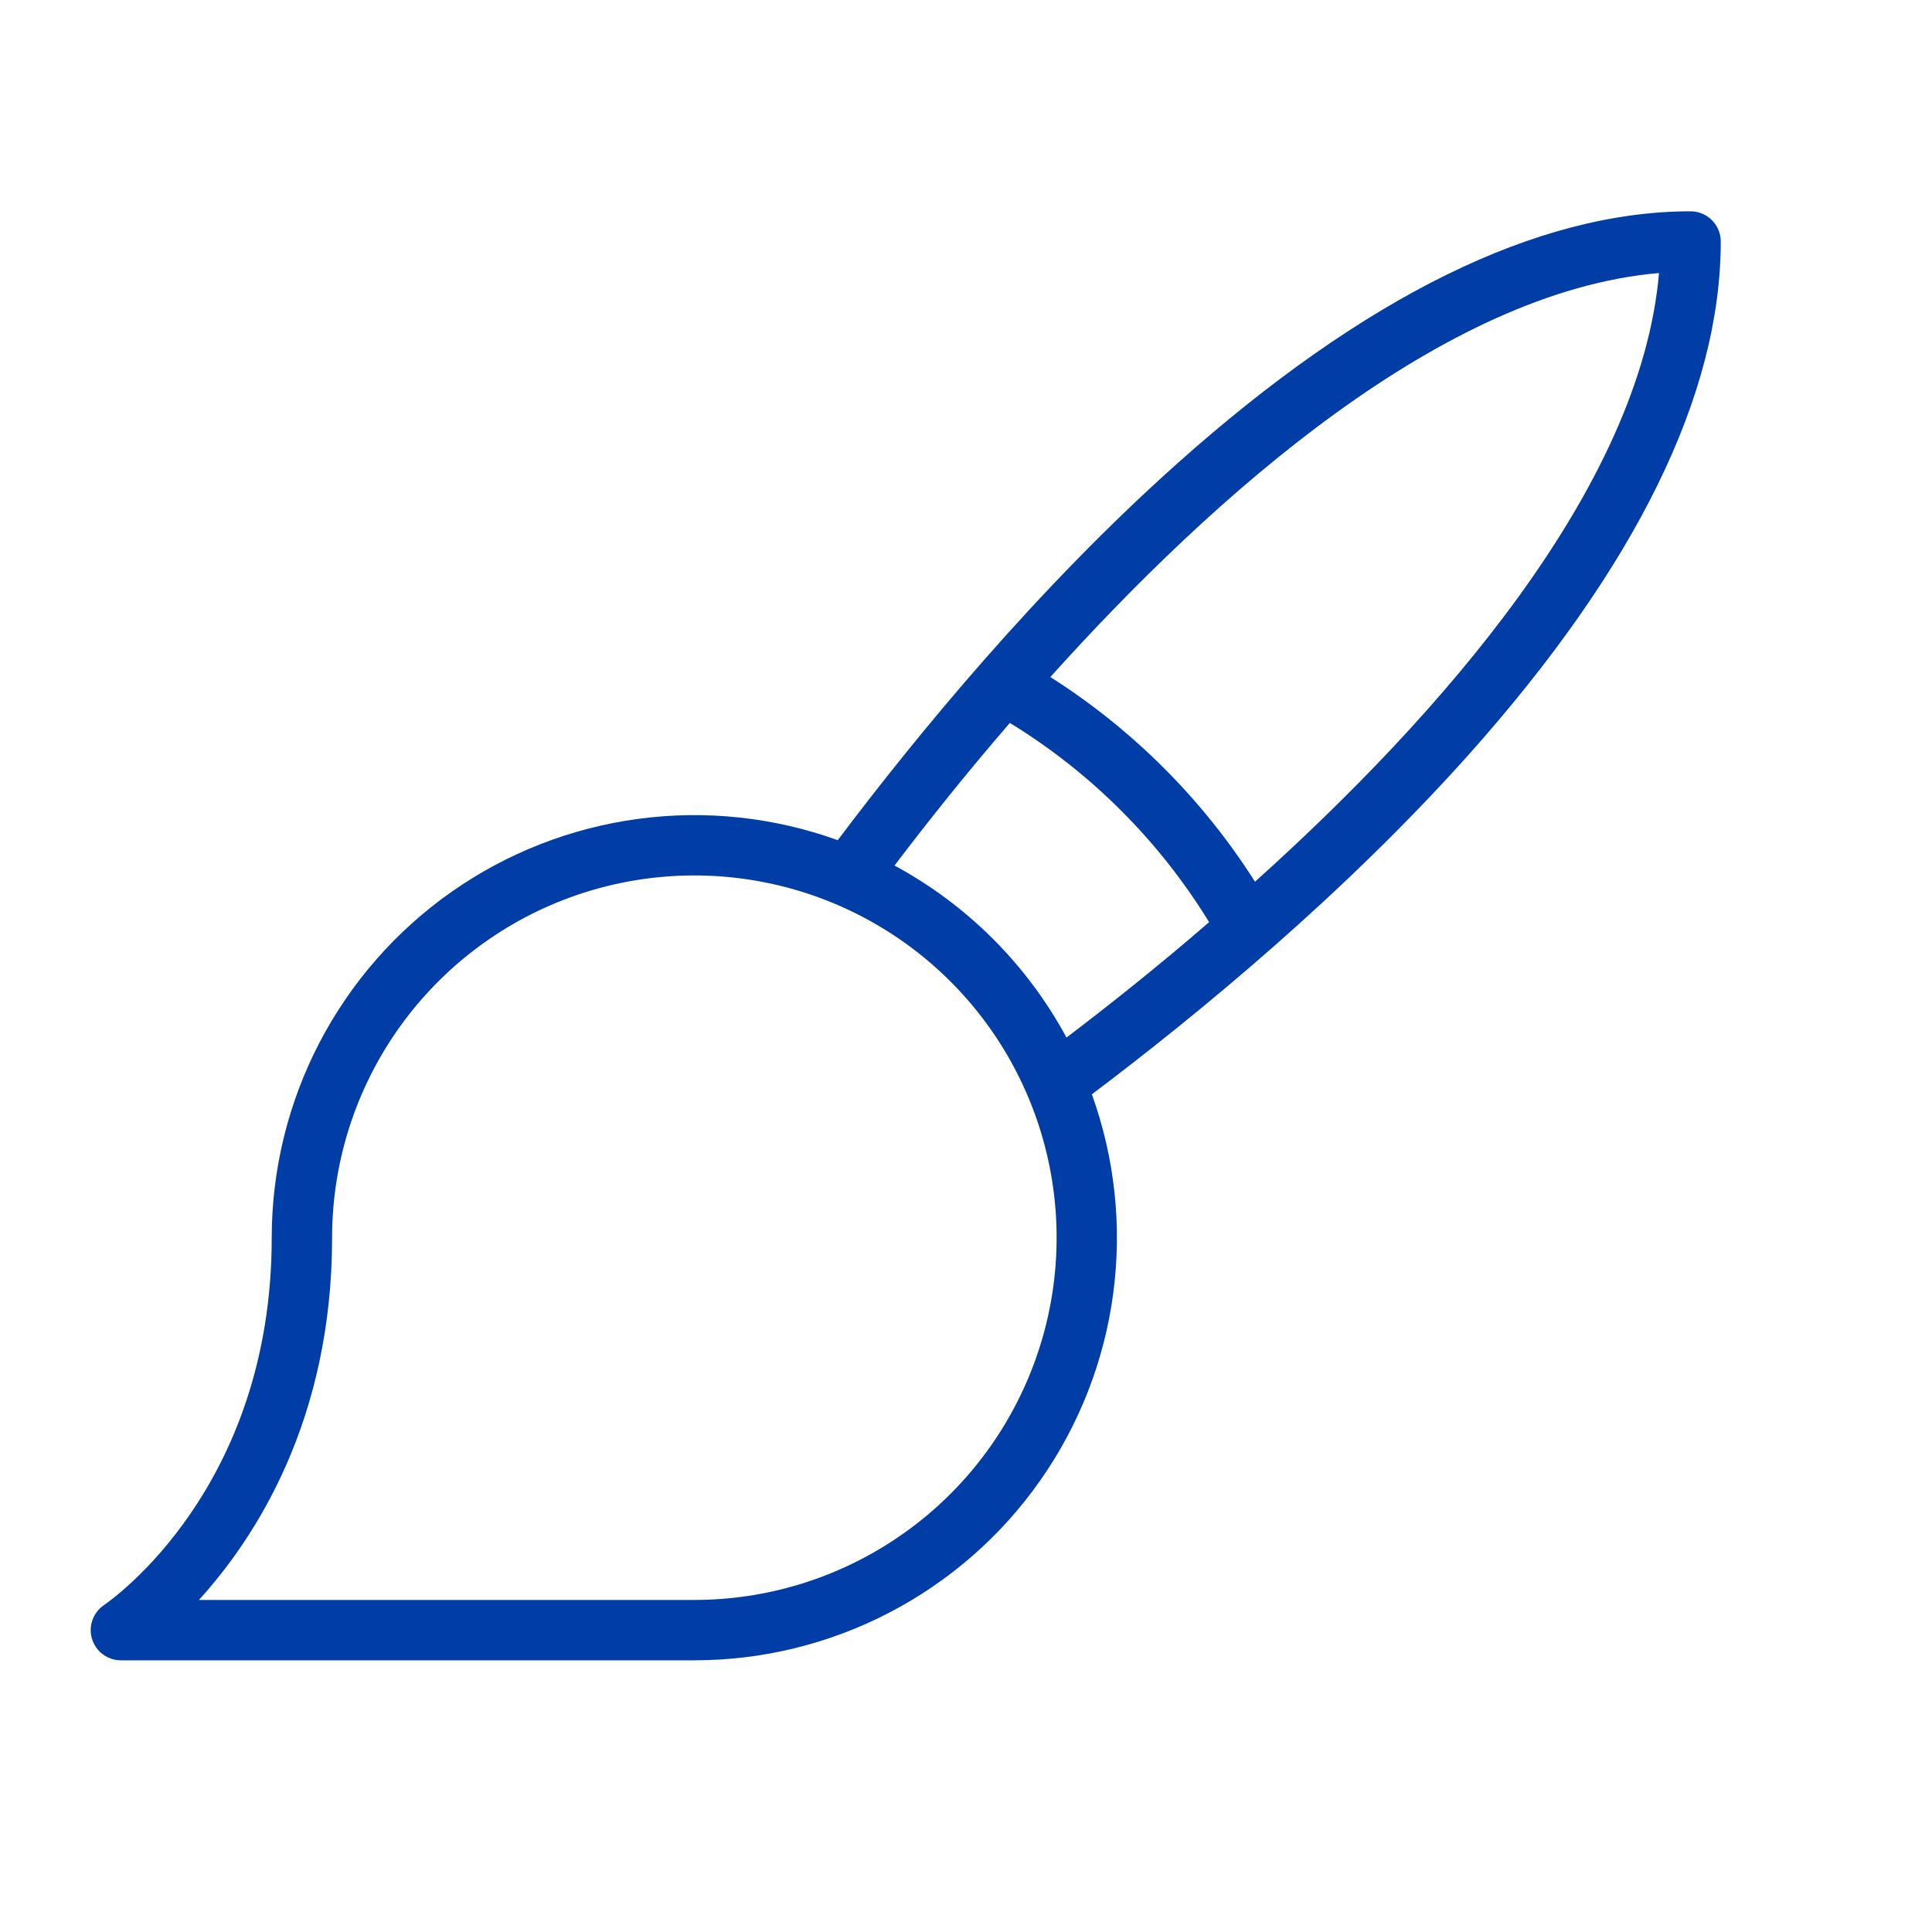
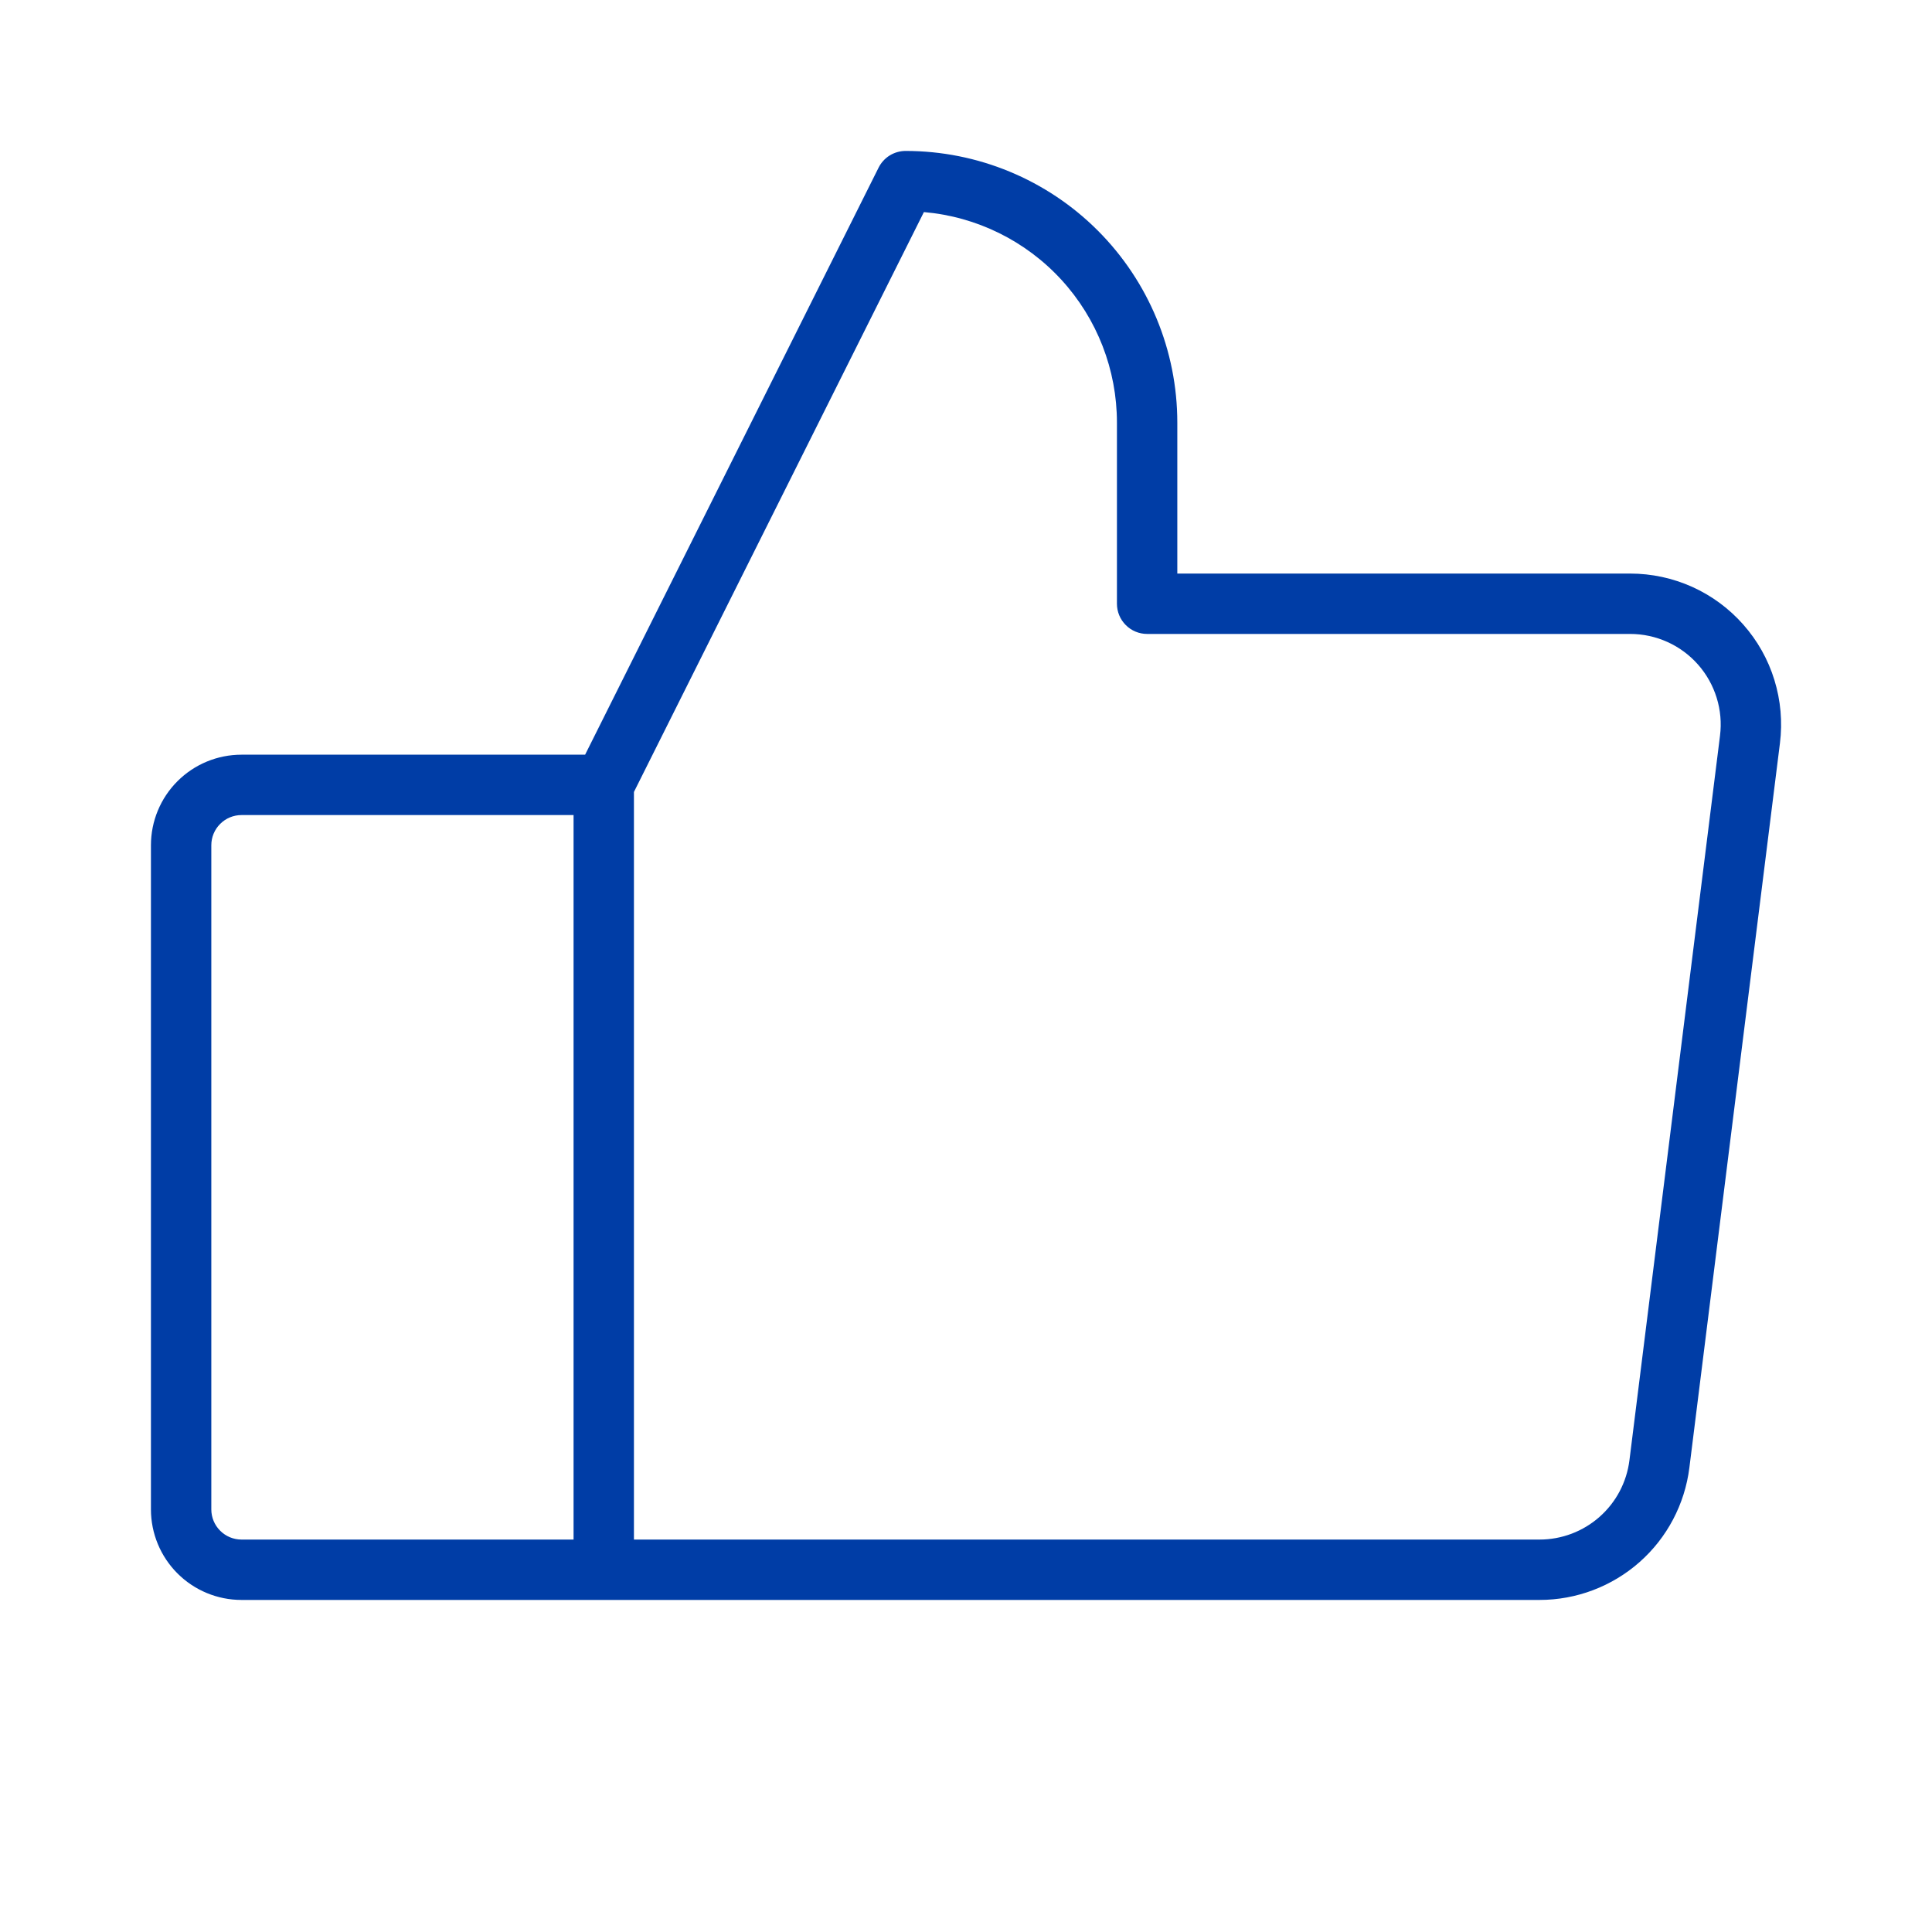
- <svg xmlns="http://www.w3.org/2000/svg" width="56" height="56" viewBox="0 0 56 56" fill="none">
-   <path d="M49.002 6.125C44.563 6.125 39.56 8.584 34.127 13.431C30.086 17.038 26.604 21.269 24.283 24.353C22.433 23.686 20.45 23.474 18.502 23.735C16.553 23.996 14.695 24.722 13.086 25.852C11.477 26.982 10.164 28.483 9.257 30.227C8.35 31.972 7.877 33.909 7.876 35.875C7.876 43.142 3.226 46.375 3.016 46.524C2.86 46.628 2.743 46.78 2.68 46.956C2.617 47.133 2.612 47.325 2.667 47.504C2.721 47.683 2.831 47.84 2.982 47.952C3.132 48.064 3.314 48.124 3.501 48.125H20.127C22.093 48.125 24.03 47.651 25.774 46.744C27.519 45.838 29.02 44.524 30.15 42.915C31.28 41.306 32.006 39.449 32.266 37.5C32.527 35.551 32.315 33.568 31.648 31.719C34.735 29.393 38.963 25.911 42.57 21.875C47.418 16.441 49.877 11.438 49.877 7C49.877 6.768 49.784 6.545 49.62 6.381C49.456 6.217 49.234 6.125 49.002 6.125ZM20.127 46.375H5.766C7.419 44.557 9.626 41.142 9.626 35.875C9.626 33.798 10.242 31.768 11.396 30.041C12.55 28.315 14.19 26.969 16.108 26.174C18.027 25.38 20.138 25.172 22.175 25.577C24.212 25.982 26.083 26.982 27.551 28.45C29.02 29.919 30.02 31.79 30.425 33.827C30.83 35.863 30.622 37.975 29.827 39.893C29.032 41.812 27.687 43.452 25.96 44.605C24.233 45.759 22.203 46.375 20.127 46.375ZM25.928 25.088C26.831 23.898 27.966 22.463 29.272 20.954C31.626 22.397 33.604 24.376 35.047 26.729C33.529 28.042 32.103 29.17 30.913 30.074C29.772 27.962 28.04 26.229 25.928 25.088ZM36.377 25.557C34.859 23.168 32.834 21.142 30.445 19.624C35.22 14.313 41.84 8.45 48.087 7.914C47.551 14.162 41.689 20.781 36.377 25.557Z" fill="#003DA6" />
+ <svg xmlns="http://www.w3.org/2000/svg" width="48" height="48" viewBox="0 0 48 48" fill="none">
+   <path d="M43.312 15.518C42.96 15.119 42.528 14.8 42.043 14.581C41.558 14.363 41.032 14.25 40.5 14.25H29.25V10.5C29.25 8.71 28.539 6.993 27.273 5.727C26.007 4.461 24.29 3.75 22.5 3.75C22.361 3.75 22.224 3.789 22.105 3.862C21.987 3.935 21.891 4.04 21.829 4.164L14.537 18.75H6C5.403 18.75 4.831 18.987 4.409 19.409C3.987 19.831 3.75 20.403 3.75 21V37.5C3.75 38.097 3.987 38.669 4.409 39.091C4.831 39.513 5.403 39.75 6 39.75H38.25C39.164 39.75 40.047 39.416 40.732 38.812C41.418 38.207 41.858 37.372 41.972 36.465L44.222 18.465C44.288 17.937 44.241 17.402 44.084 16.893C43.928 16.385 43.664 15.916 43.312 15.518ZM14.25 38.25H6C5.801 38.25 5.61 38.171 5.47 38.03C5.329 37.89 5.25 37.699 5.25 37.5V21C5.25 20.801 5.329 20.61 5.47 20.47C5.61 20.329 5.801 20.25 6 20.25H14.25V38.25ZM42.733 18.279L40.483 36.279C40.415 36.824 40.151 37.324 39.739 37.687C39.328 38.05 38.798 38.25 38.25 38.25H15.75V19.676L22.954 5.269C24.263 5.382 25.482 5.983 26.37 6.951C27.258 7.92 27.75 9.186 27.75 10.5V15C27.75 15.199 27.829 15.39 27.97 15.53C28.11 15.671 28.301 15.75 28.5 15.75H40.5C40.819 15.75 41.135 15.818 41.425 15.949C41.716 16.08 41.976 16.272 42.187 16.511C42.398 16.75 42.556 17.032 42.65 17.336C42.745 17.641 42.773 17.963 42.733 18.279Z" fill="#003DA6" />
</svg>
